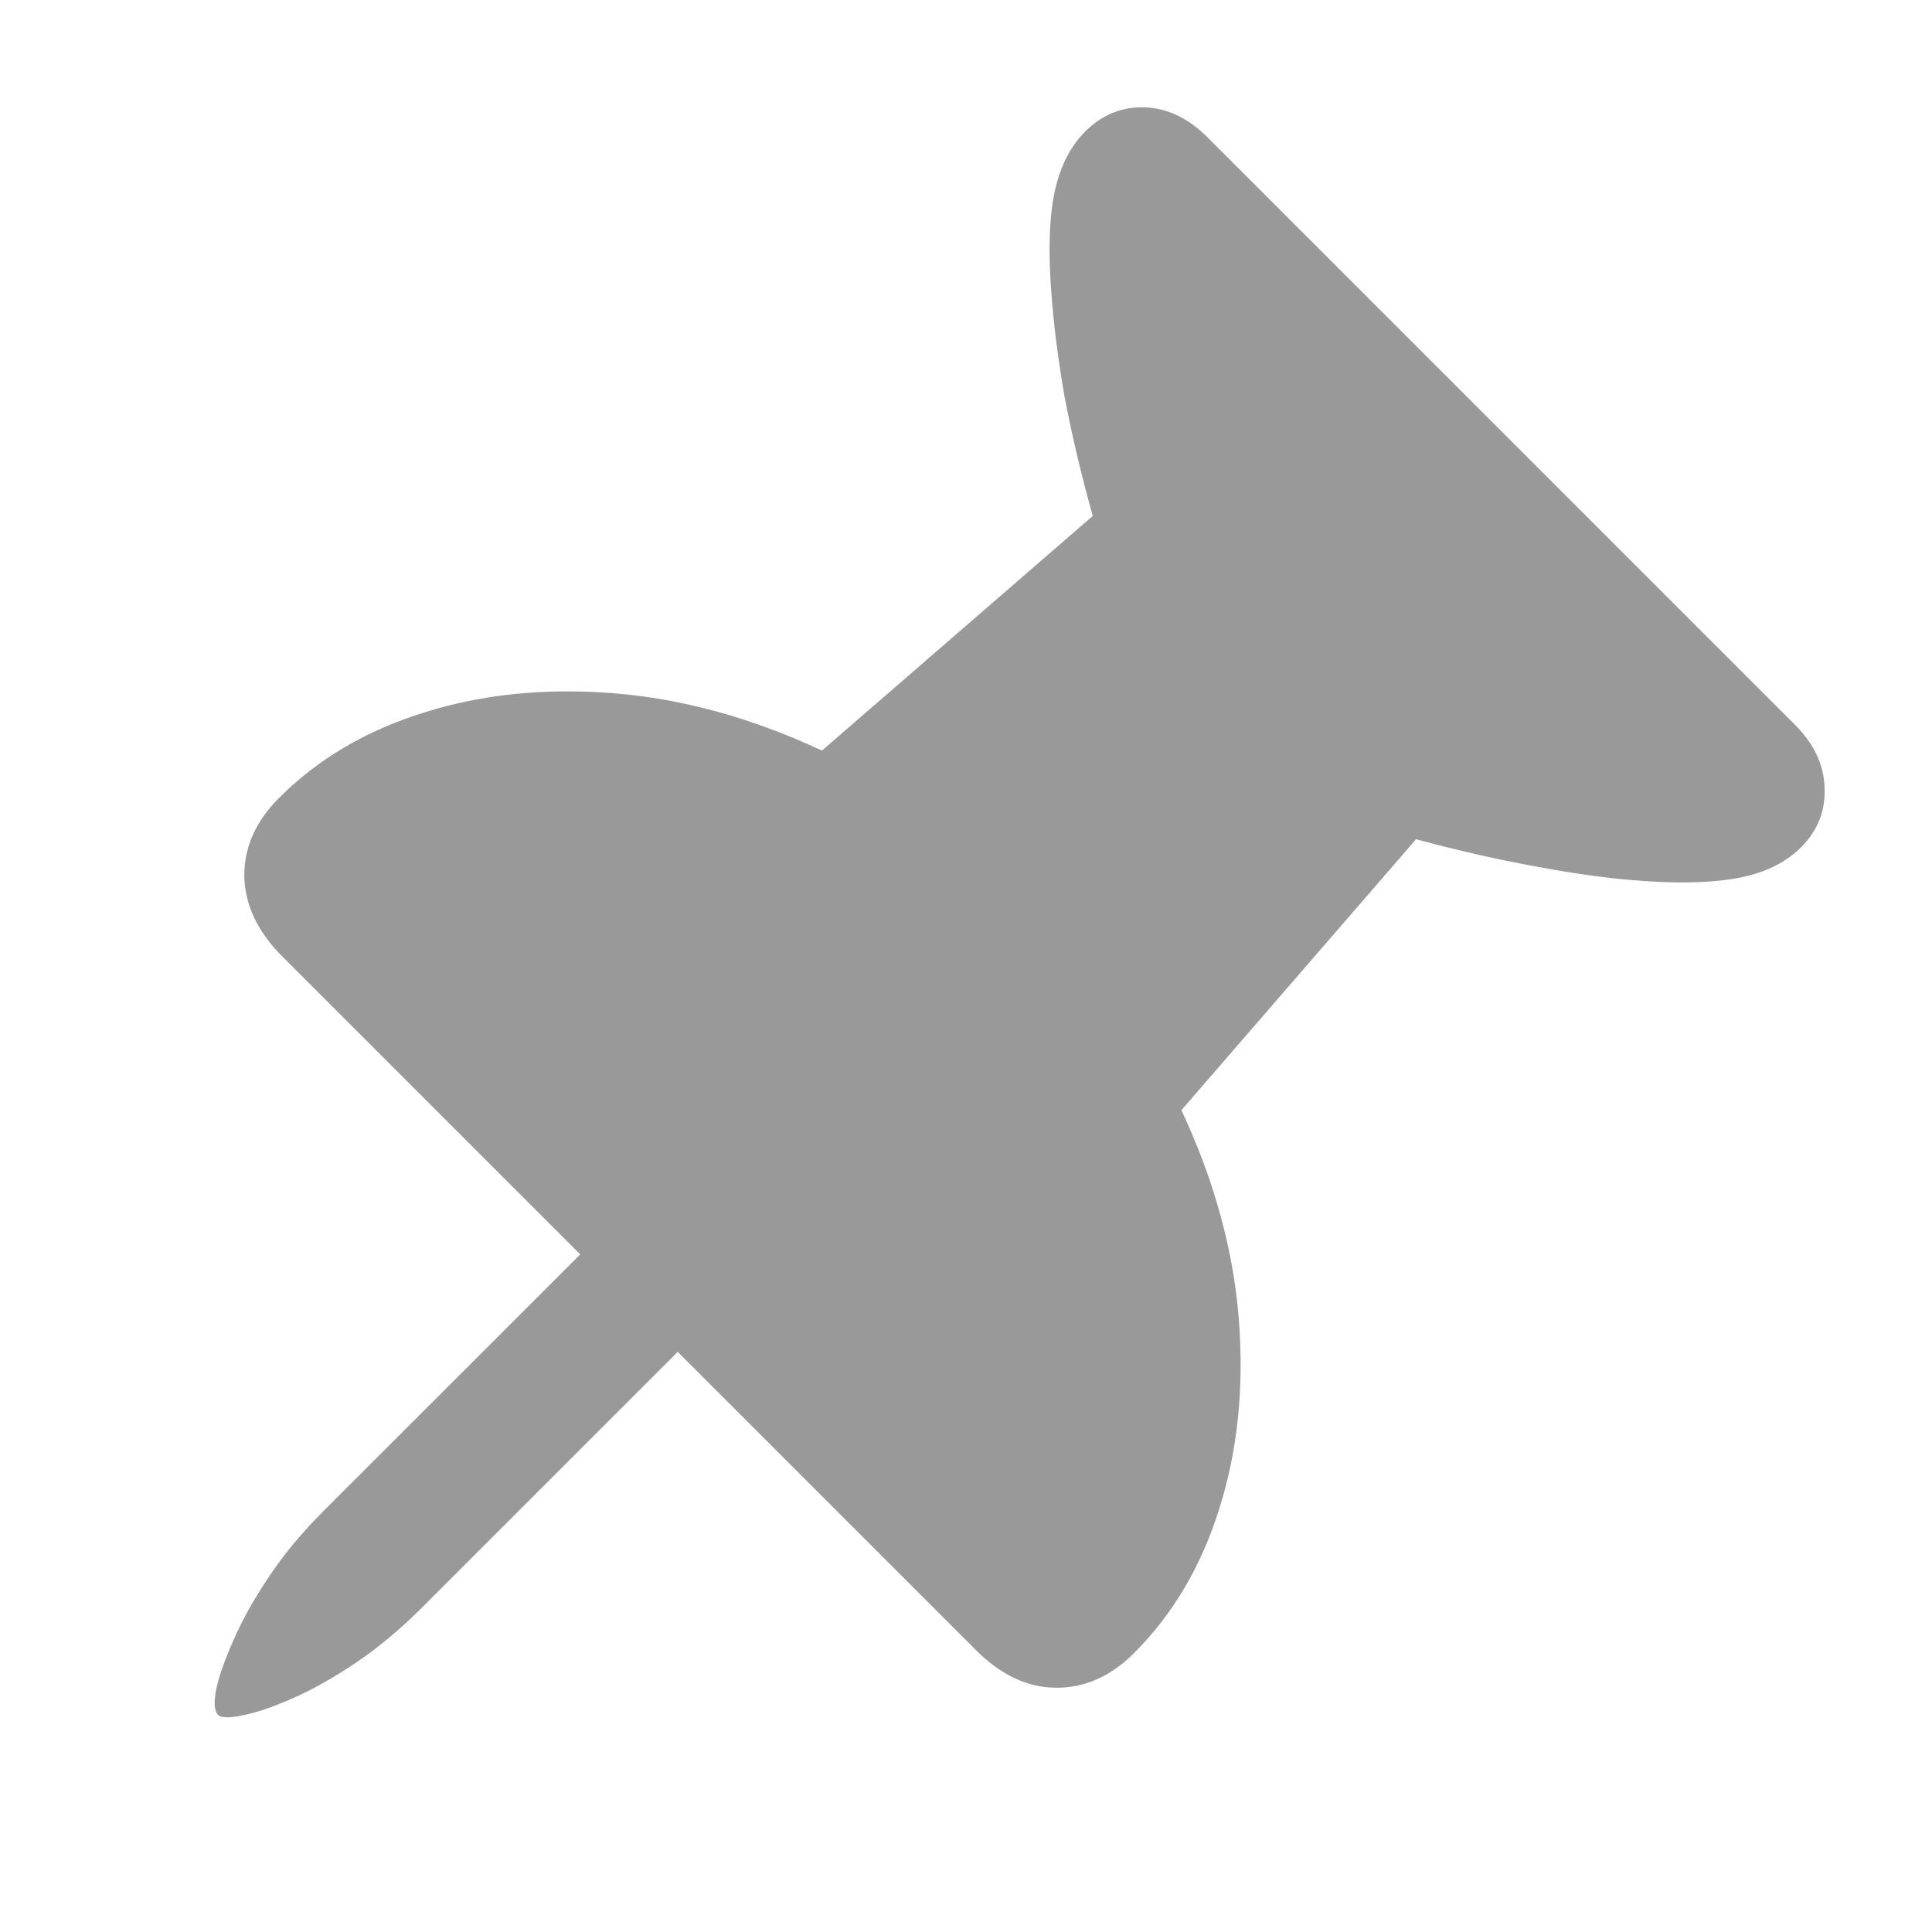
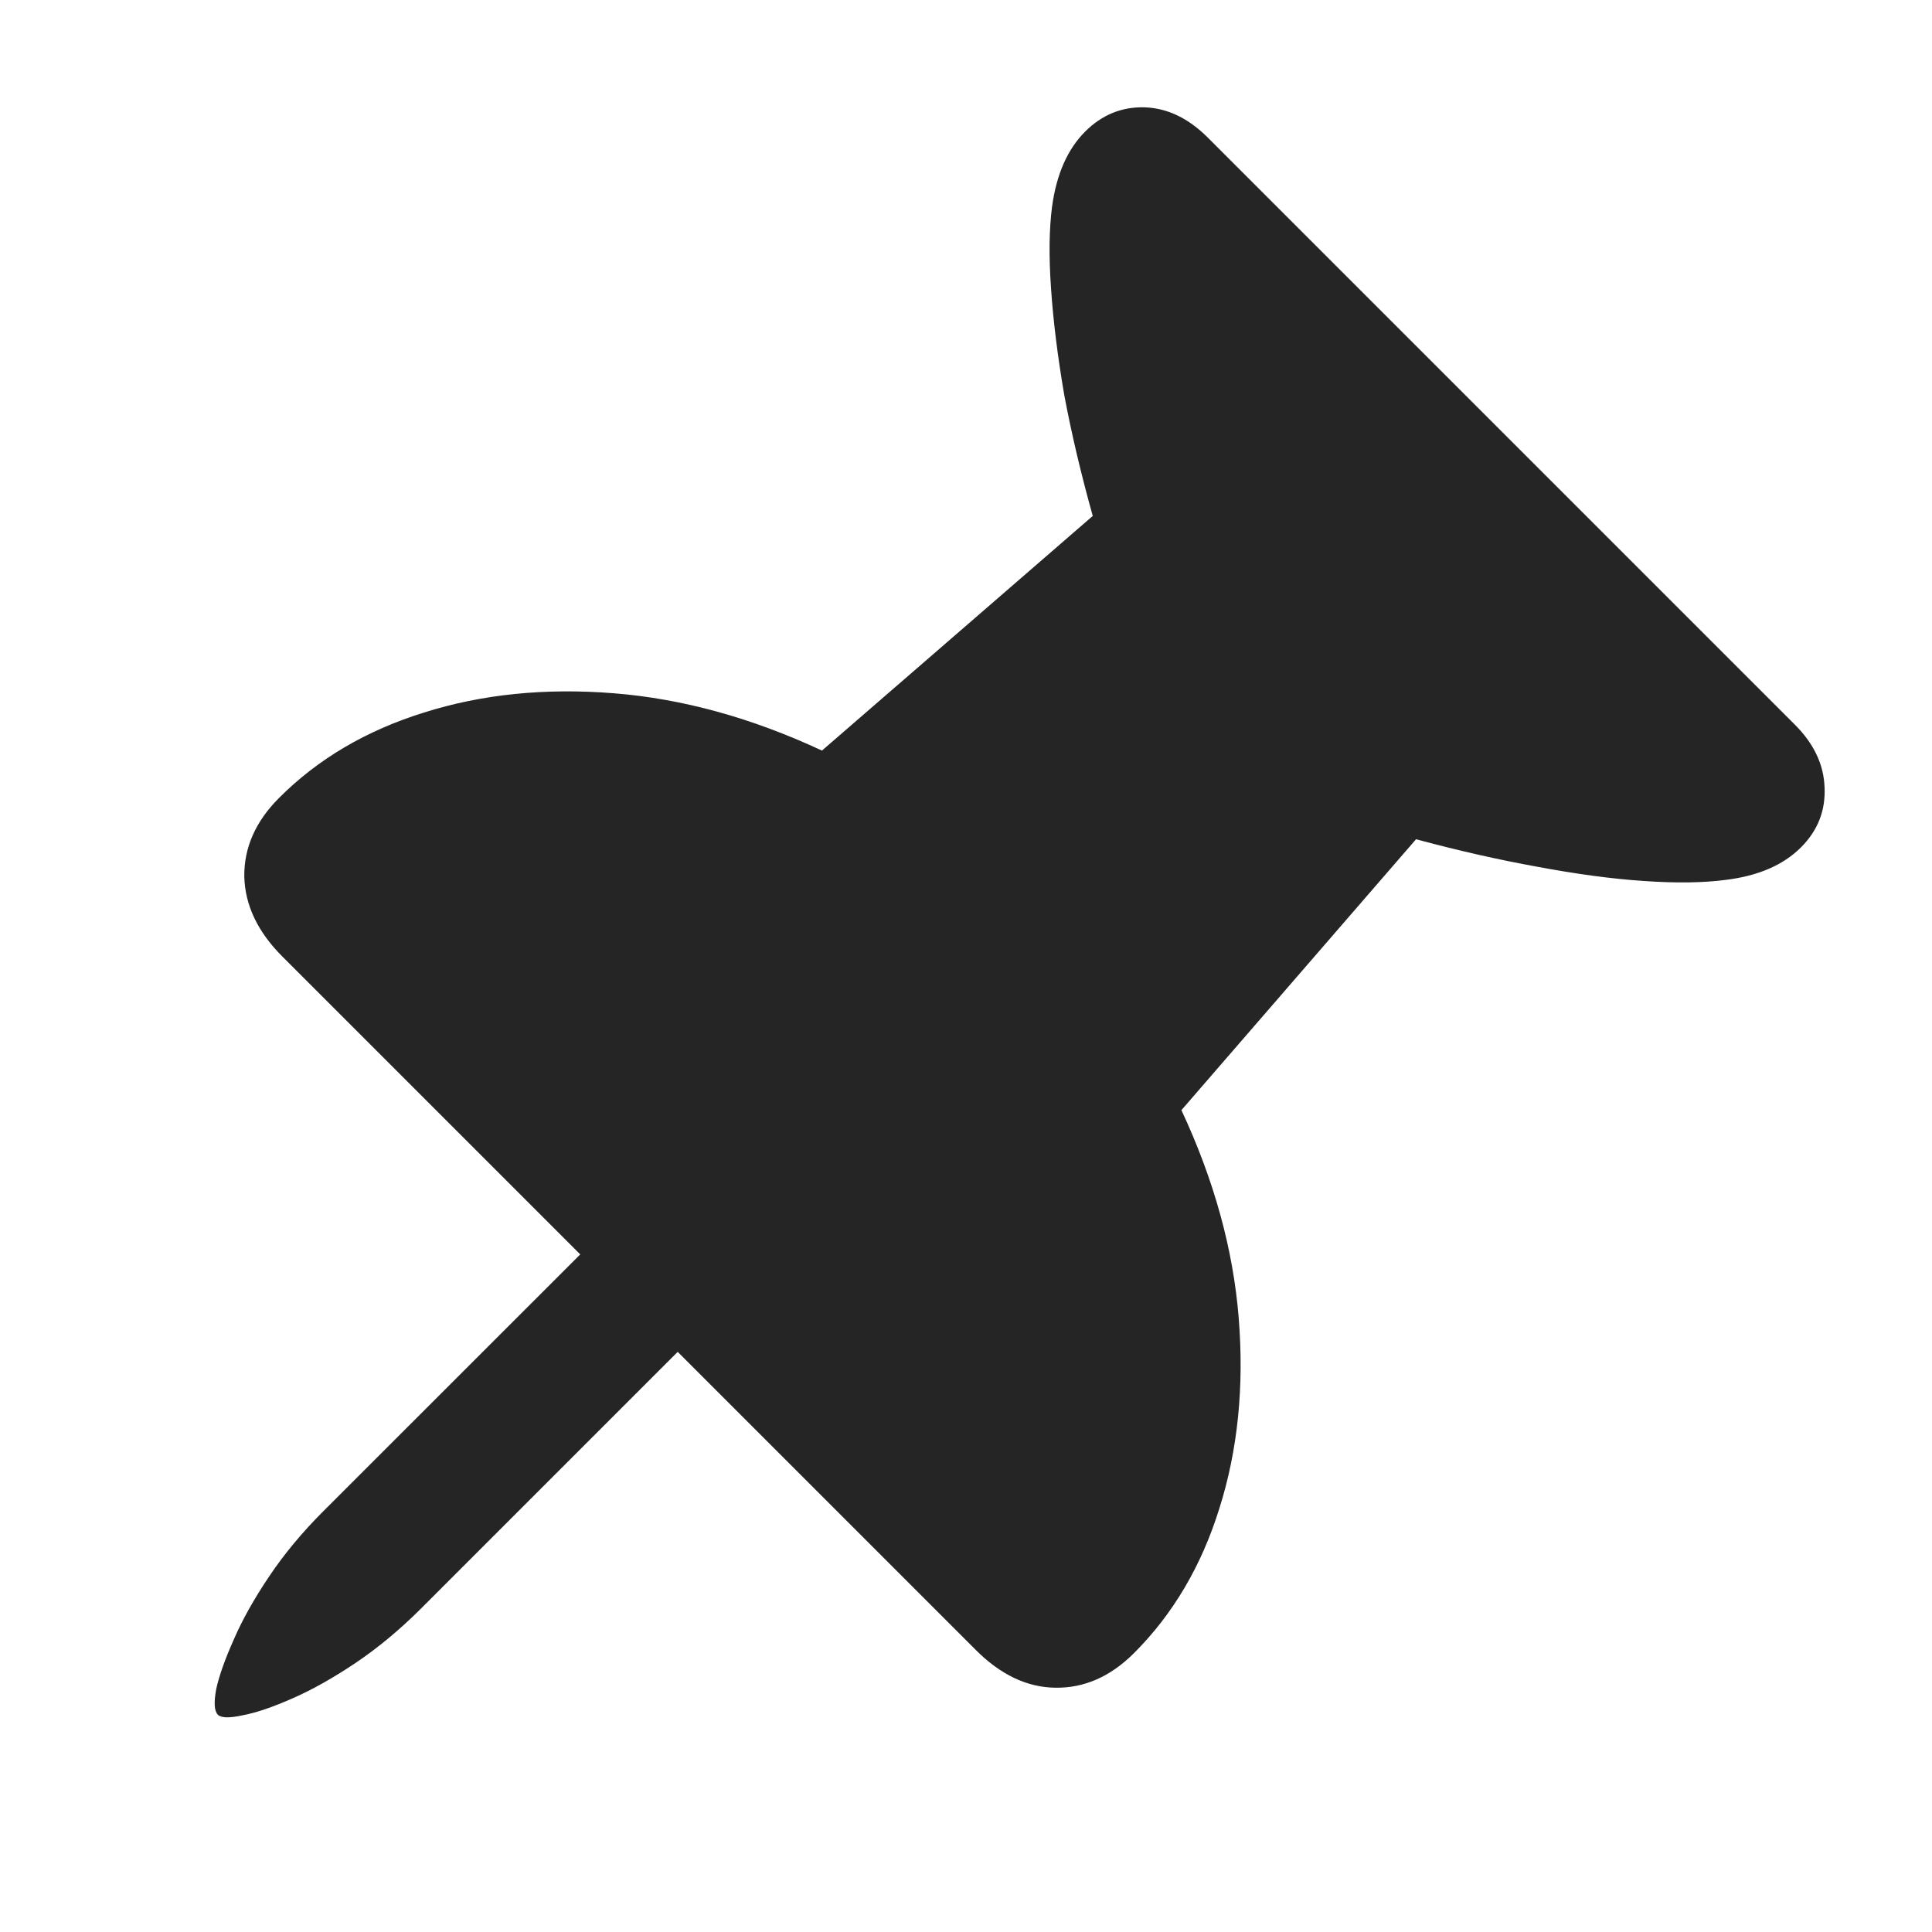
<svg xmlns="http://www.w3.org/2000/svg" width="18" height="18" viewBox="0 0 18 18" fill="none">
-   <path d="M2.6 7.434C2.962 7.071 3.412 6.806 3.949 6.639C4.489 6.468 5.079 6.408 5.719 6.459C6.358 6.51 7.004 6.688 7.658 6.993L10.181 4.807C10.072 4.417 9.983 4.041 9.915 3.678C9.853 3.316 9.812 2.984 9.792 2.683C9.771 2.382 9.775 2.129 9.802 1.924C9.843 1.623 9.946 1.39 10.11 1.226C10.267 1.069 10.452 0.994 10.664 1C10.876 1.007 11.072 1.101 11.254 1.283L16.722 6.751C16.9 6.929 16.992 7.124 16.999 7.336C17.009 7.552 16.936 7.738 16.779 7.895C16.614 8.06 16.38 8.161 16.076 8.198C15.87 8.225 15.617 8.229 15.316 8.208C15.015 8.188 14.684 8.143 14.321 8.075C13.962 8.01 13.586 7.925 13.193 7.819L11.007 10.343C11.312 10.996 11.49 11.642 11.541 12.282C11.592 12.921 11.532 13.511 11.361 14.052C11.194 14.589 10.929 15.038 10.566 15.401C10.347 15.62 10.103 15.728 9.833 15.724C9.569 15.721 9.321 15.603 9.089 15.37L6.314 12.595L3.918 14.991C3.723 15.185 3.521 15.353 3.313 15.493C3.104 15.633 2.909 15.743 2.728 15.822C2.543 15.904 2.388 15.957 2.261 15.981C2.138 16.008 2.061 16.006 2.03 15.976C1.996 15.941 1.991 15.861 2.015 15.734C2.042 15.611 2.097 15.457 2.179 15.273C2.258 15.091 2.367 14.896 2.507 14.688C2.647 14.479 2.815 14.277 3.01 14.082L5.406 11.687L2.63 8.911C2.401 8.682 2.283 8.434 2.276 8.167C2.273 7.897 2.381 7.653 2.6 7.434Z" fill="black" fill-opacity="0.4" />
+   <path d="M2.6 7.434C2.962 7.071 3.412 6.806 3.949 6.639C4.489 6.468 5.079 6.408 5.719 6.459C6.358 6.51 7.004 6.688 7.658 6.993L10.181 4.807C10.072 4.417 9.983 4.041 9.915 3.678C9.853 3.316 9.812 2.984 9.792 2.683C9.771 2.382 9.775 2.129 9.802 1.924C9.843 1.623 9.946 1.39 10.11 1.226C10.267 1.069 10.452 0.994 10.664 1C10.876 1.007 11.072 1.101 11.254 1.283L16.722 6.751C16.9 6.929 16.992 7.124 16.999 7.336C17.009 7.552 16.936 7.738 16.779 7.895C16.614 8.06 16.38 8.161 16.076 8.198C15.87 8.225 15.617 8.229 15.316 8.208C15.015 8.188 14.684 8.143 14.321 8.075C13.962 8.01 13.586 7.925 13.193 7.819L11.007 10.343C11.312 10.996 11.49 11.642 11.541 12.282C11.592 12.921 11.532 13.511 11.361 14.052C11.194 14.589 10.929 15.038 10.566 15.401C10.347 15.62 10.103 15.728 9.833 15.724C9.569 15.721 9.321 15.603 9.089 15.37L6.314 12.595L3.918 14.991C3.723 15.185 3.521 15.353 3.313 15.493C3.104 15.633 2.909 15.743 2.728 15.822C2.543 15.904 2.388 15.957 2.261 15.981C2.138 16.008 2.061 16.006 2.03 15.976C1.996 15.941 1.991 15.861 2.015 15.734C2.042 15.611 2.097 15.457 2.179 15.273C2.258 15.091 2.367 14.896 2.507 14.688C2.647 14.479 2.815 14.277 3.01 14.082L5.406 11.687L2.63 8.911C2.401 8.682 2.283 8.434 2.276 8.167C2.273 7.897 2.381 7.653 2.6 7.434Z" fill="#252525" />
</svg>
